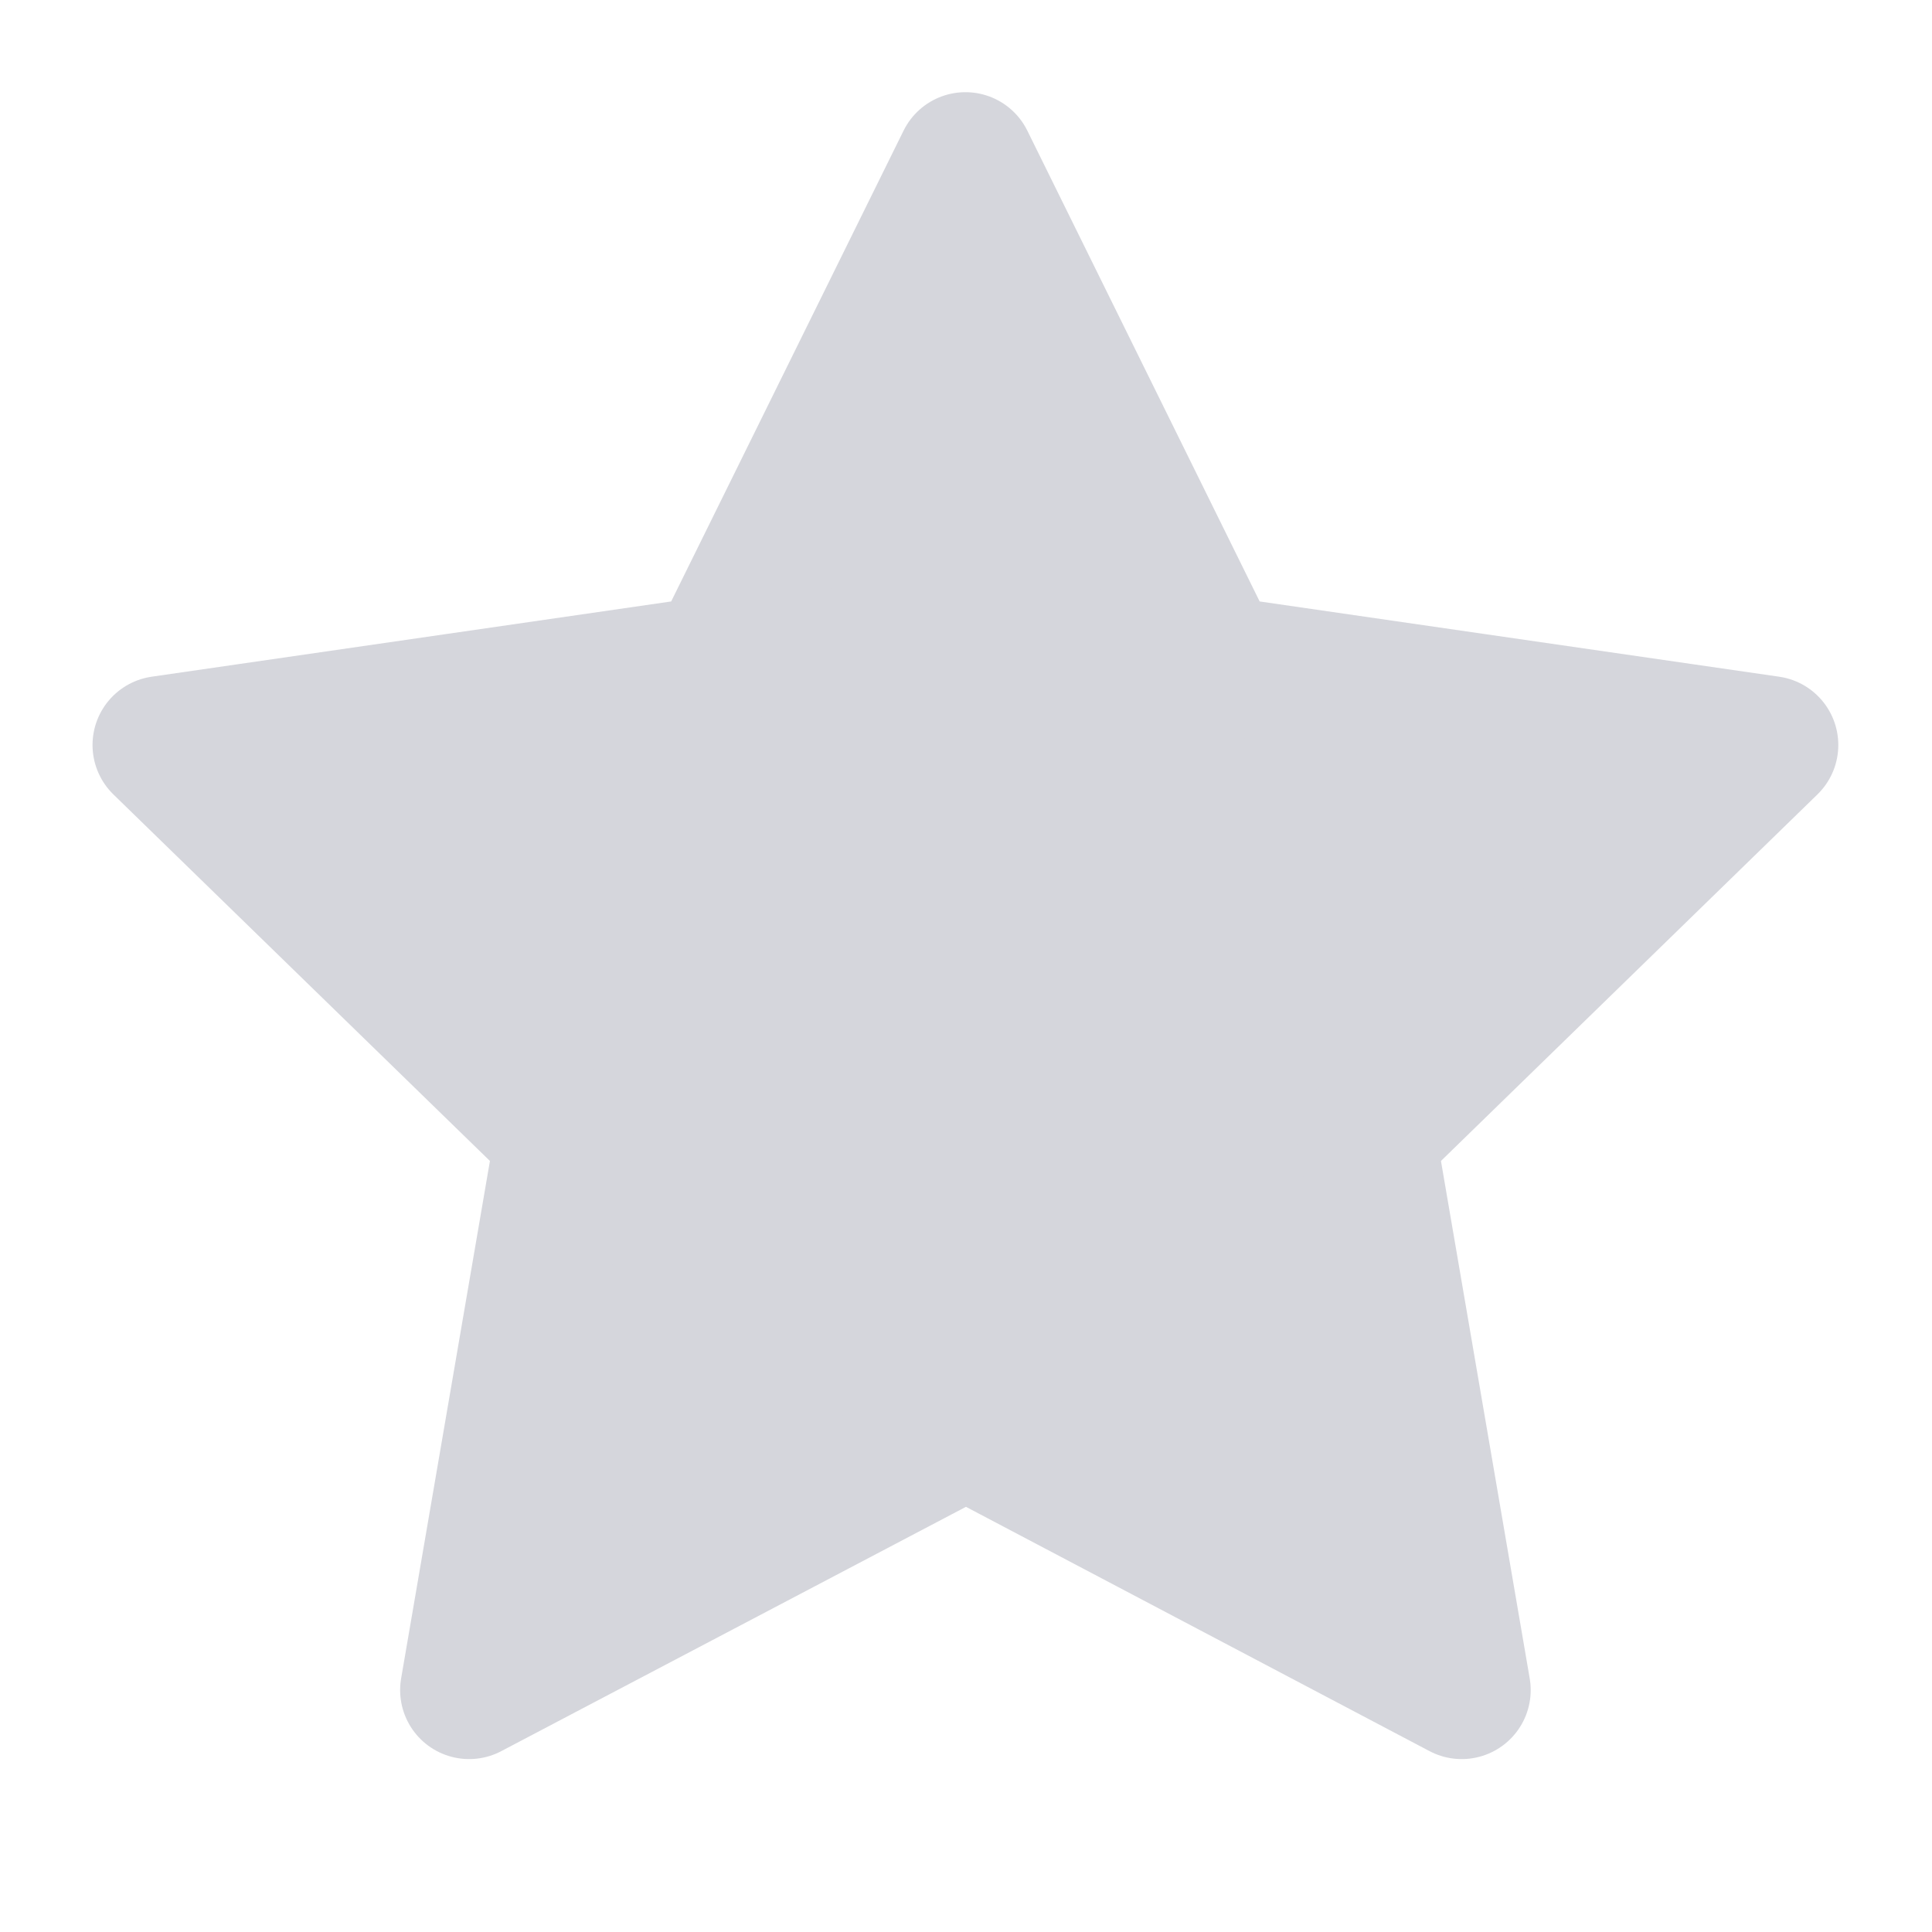
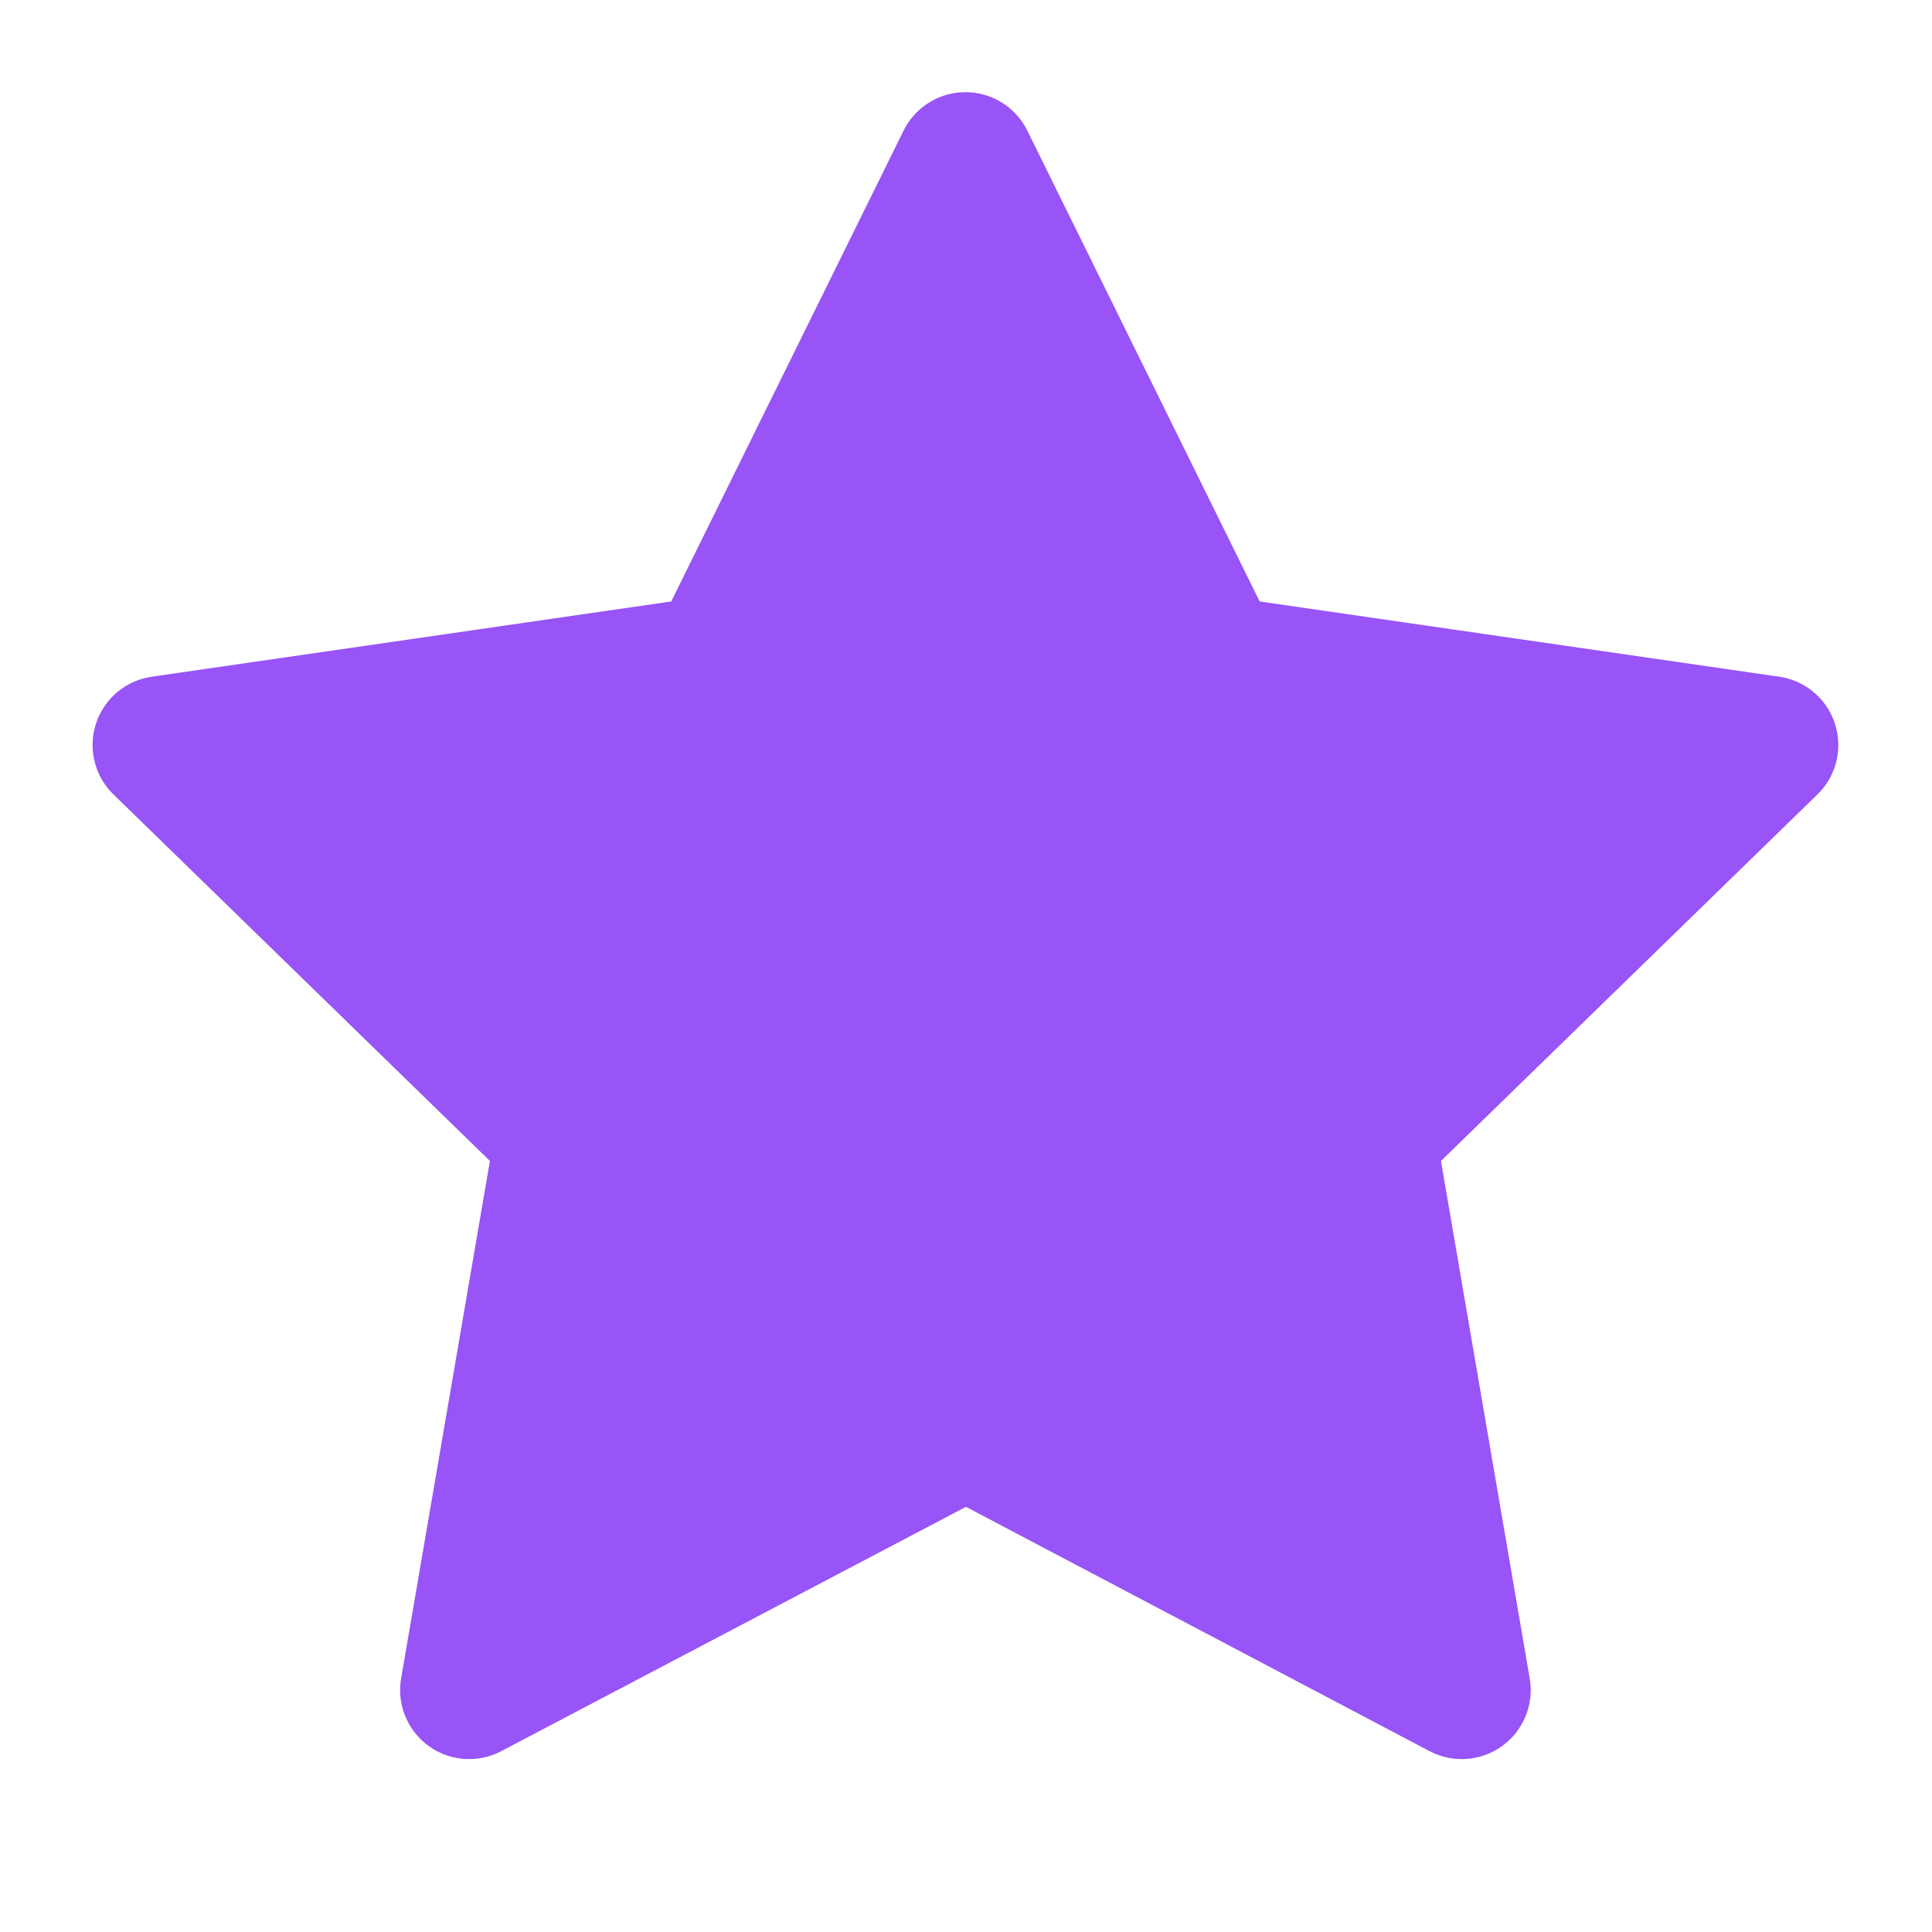
<svg xmlns="http://www.w3.org/2000/svg" width="28" height="28" viewBox="0 0 28 28" fill="none">
-   <path d="M14 20.708L6.799 24.494L8.175 16.476L2.341 10.797L10.391 9.631L13.992 2.336L17.592 9.631L25.642 10.797L19.809 16.476L21.184 24.494L14 20.708Z" fill="#D5D6DC" stroke="#D5D6DC" stroke-width="2" stroke-linecap="round" stroke-linejoin="round" />
+   <path d="M14 20.708L6.799 24.494L8.175 16.476L2.342 10.797L10.392 9.631L13.992 2.336L17.592 9.631L25.642 10.797L19.809 16.476L21.184 24.494L14 20.708Z" fill="#9854F6" stroke="#9854F6" stroke-width="2" stroke-linecap="round" stroke-linejoin="round" />
</svg>
